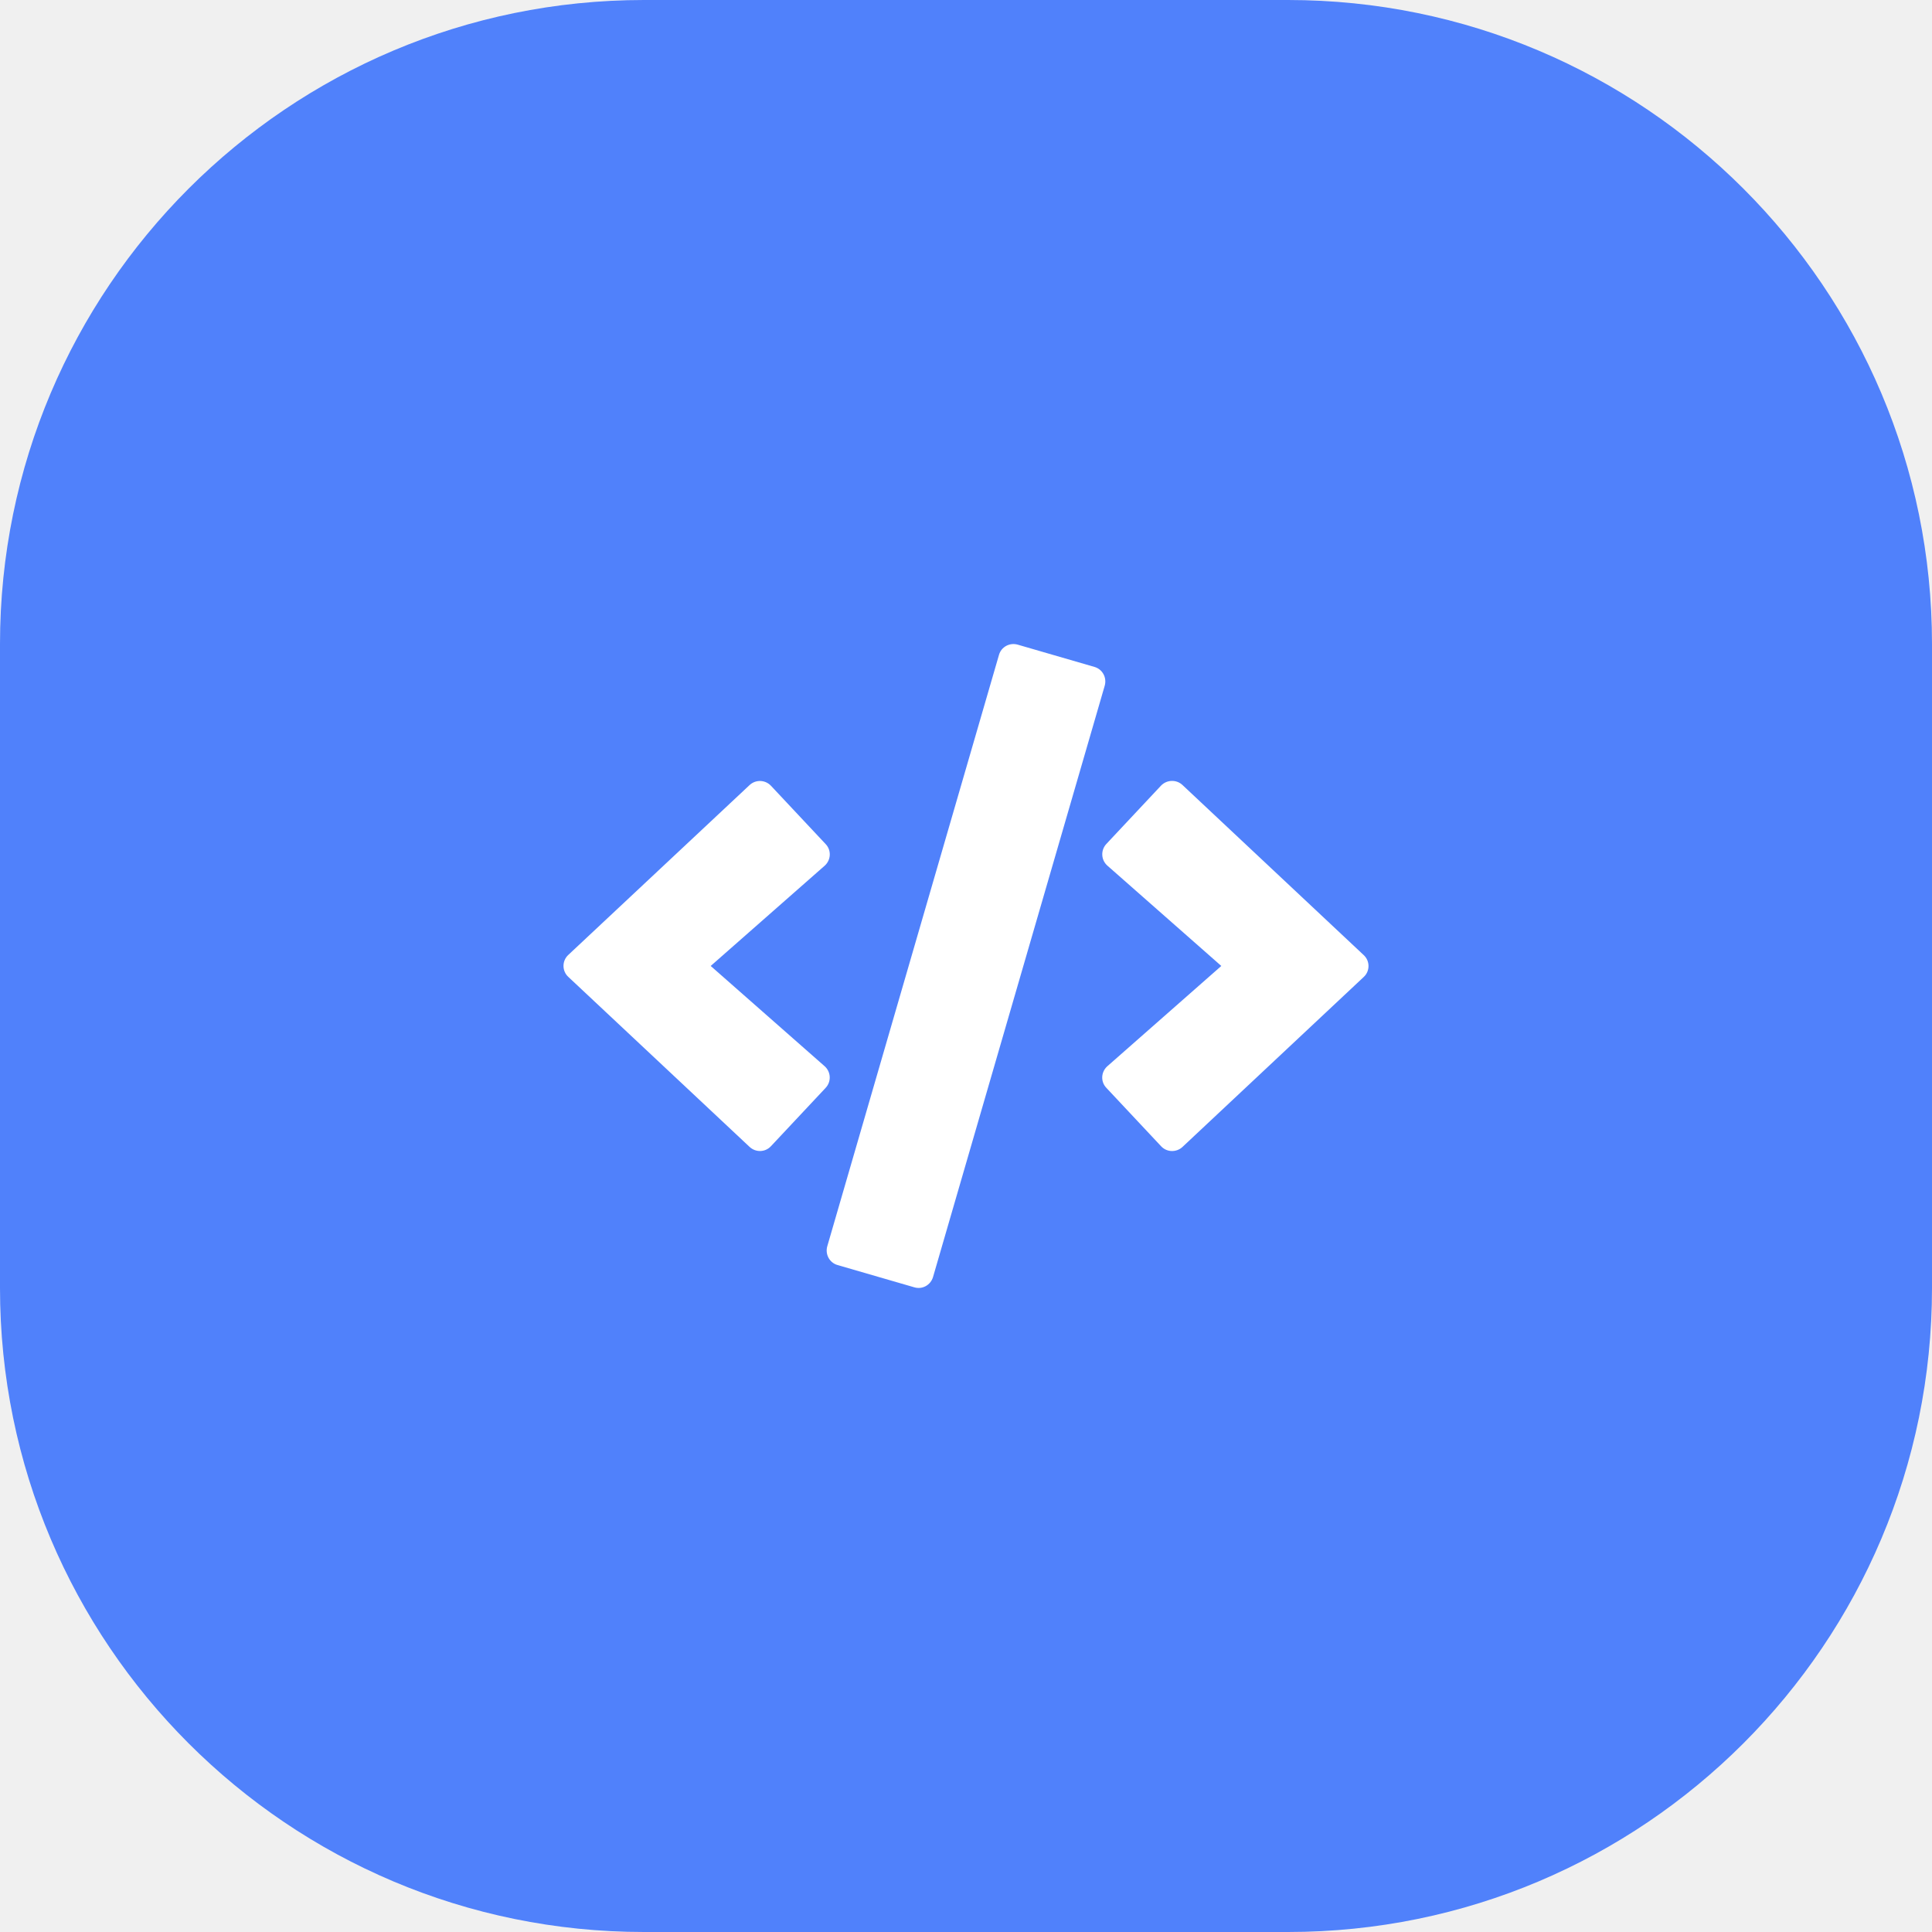
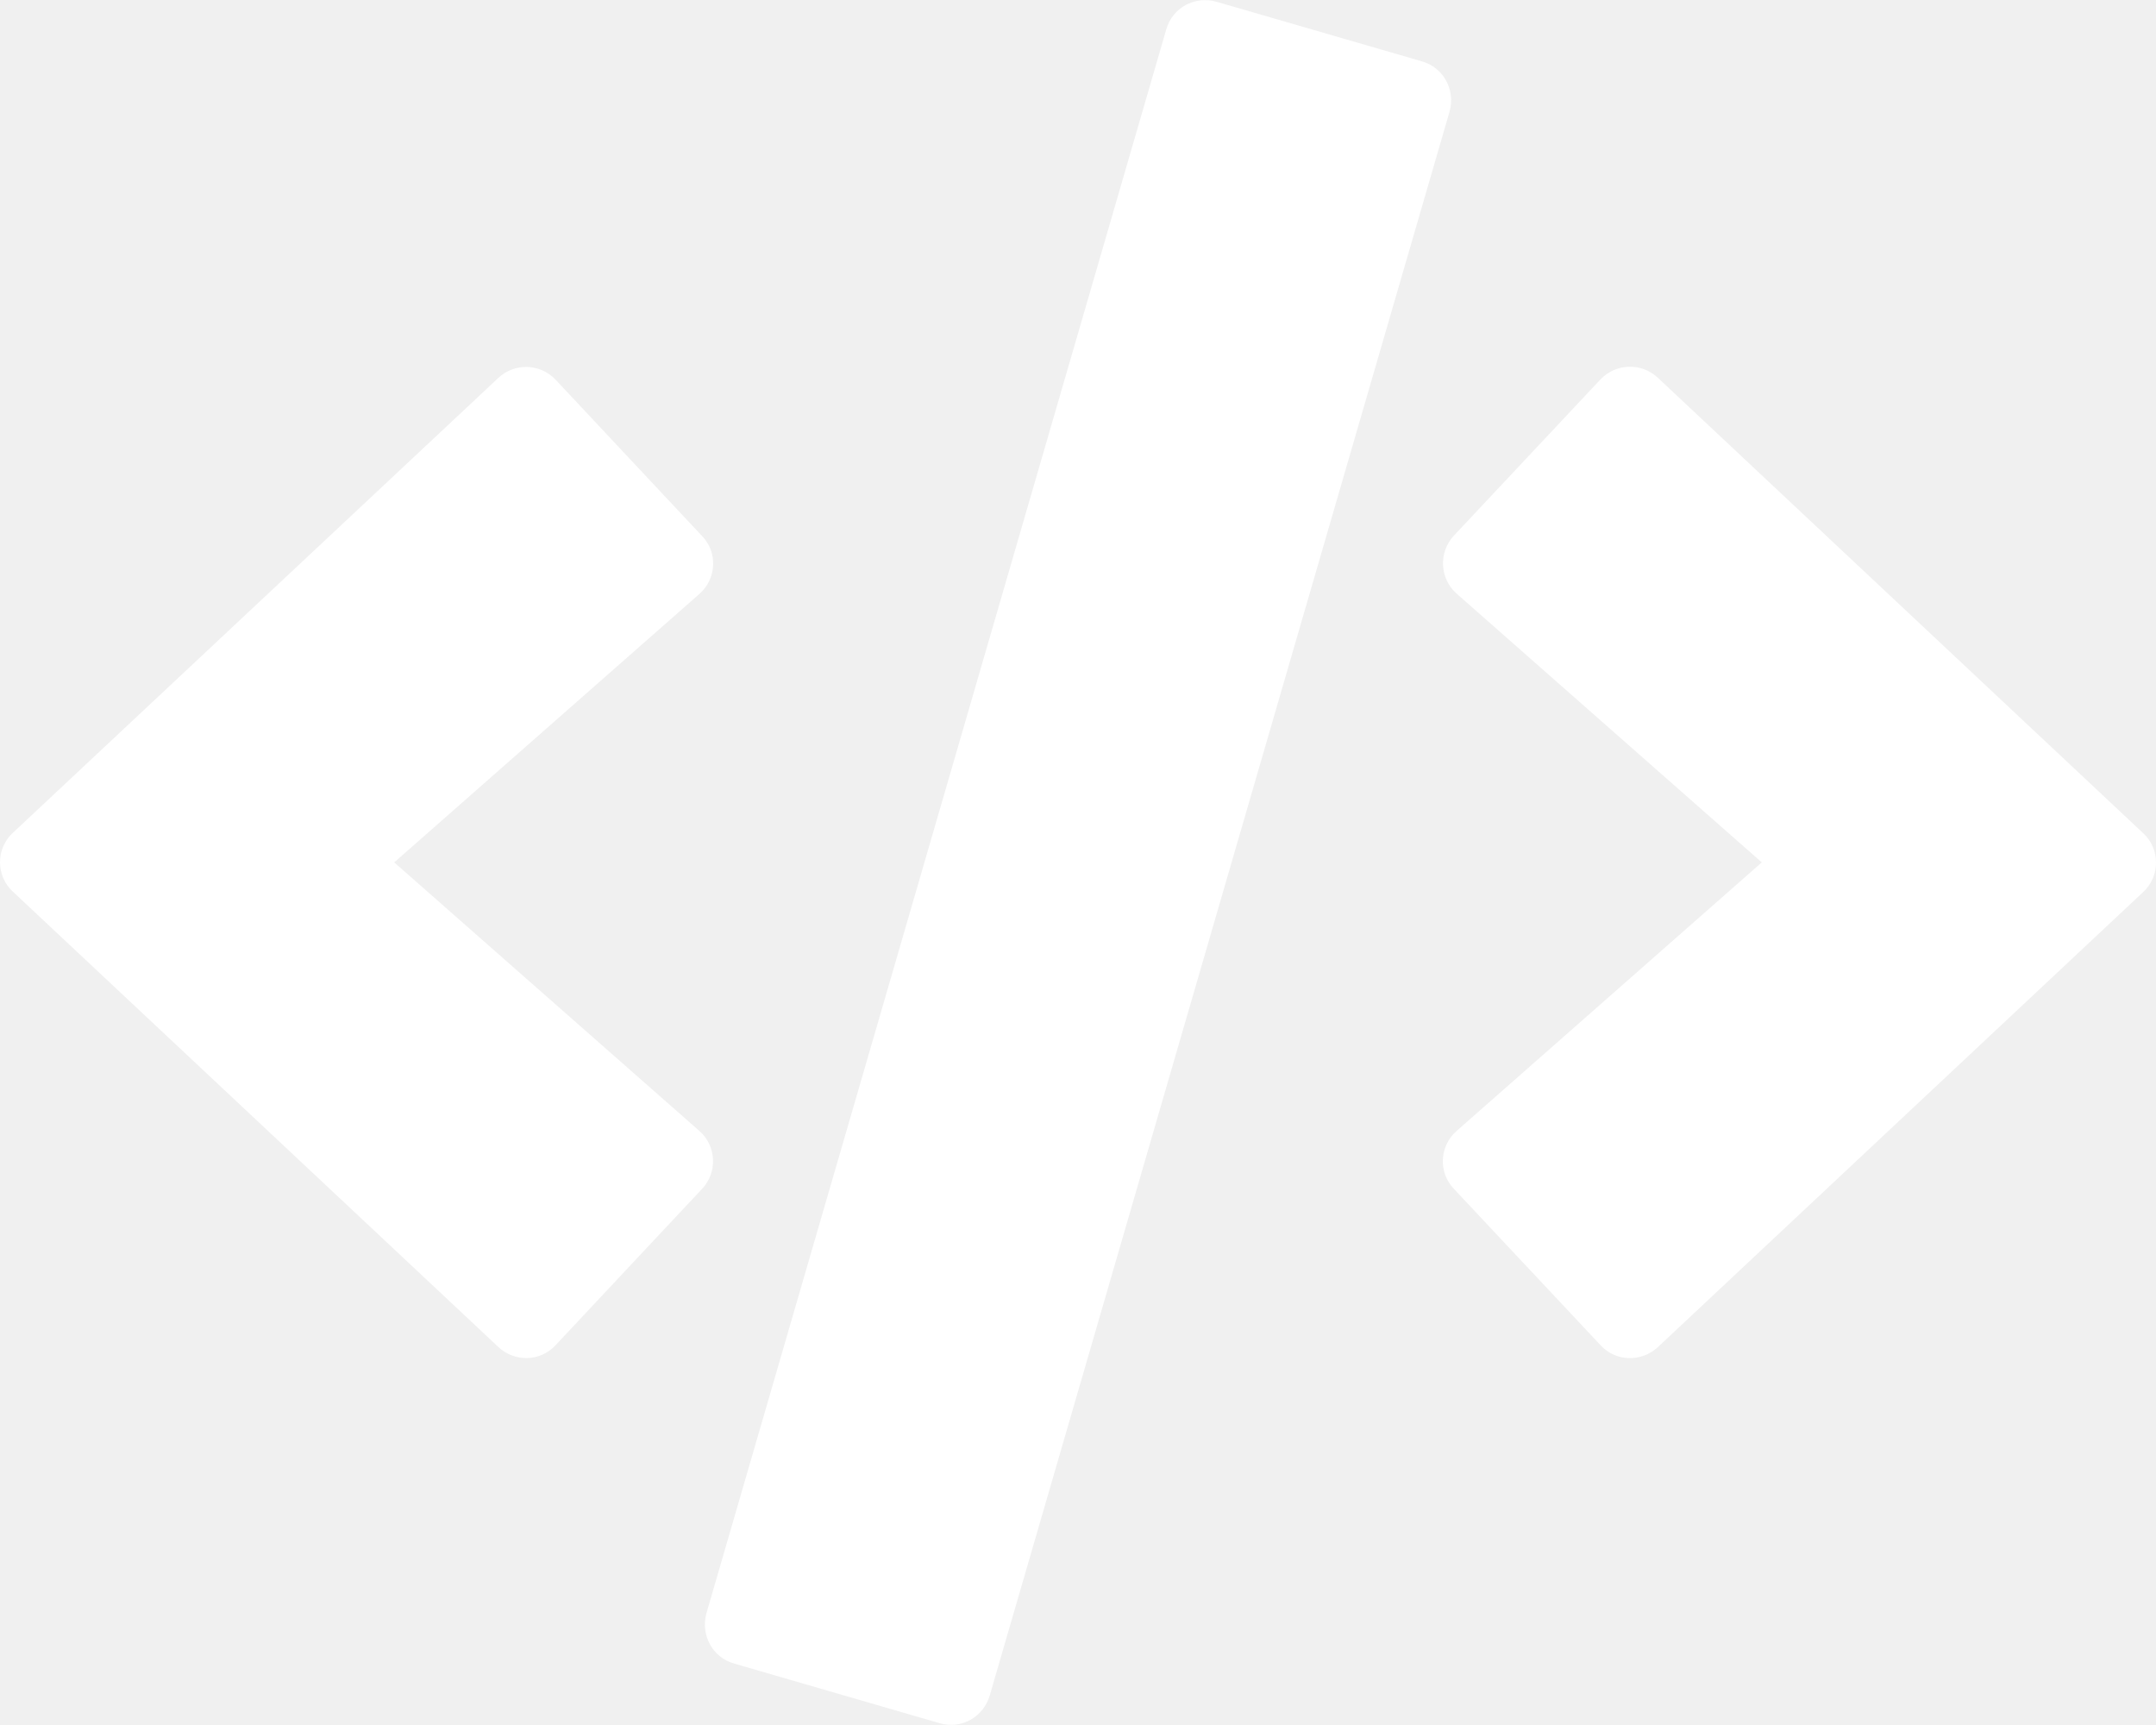
- <svg xmlns="http://www.w3.org/2000/svg" width="48" height="48" viewBox="0 0 48 48" fill="none">
-   <rect width="48" height="48" rx="16" fill="#5081FB" />
-   <path d="M22.716 31.983L20.81 31.43C20.61 31.374 20.497 31.165 20.553 30.965L24.819 16.272C24.875 16.072 25.084 15.959 25.284 16.016L27.19 16.569C27.39 16.625 27.503 16.834 27.447 17.034L23.181 31.727C23.122 31.927 22.916 32.043 22.716 31.983ZM19.154 28.477L20.513 27.027C20.657 26.874 20.647 26.631 20.488 26.49L17.657 23.999L20.488 21.509C20.647 21.368 20.66 21.125 20.513 20.971L19.154 19.522C19.013 19.372 18.775 19.362 18.622 19.506L14.12 23.724C13.96 23.871 13.96 24.124 14.12 24.271L18.622 28.493C18.775 28.637 19.013 28.63 19.154 28.477ZM29.378 28.496L33.88 24.274C34.04 24.128 34.04 23.874 33.88 23.728L29.378 19.503C29.228 19.362 28.99 19.369 28.846 19.518L27.487 20.968C27.343 21.122 27.353 21.365 27.512 21.506L30.343 23.999L27.512 26.49C27.353 26.631 27.34 26.874 27.487 27.027L28.846 28.477C28.987 28.63 29.225 28.637 29.378 28.496Z" fill="white" />
+ <svg xmlns="http://www.w3.org/2000/svg" width="20" height="16" viewBox="0 0 20 16" fill="none">
+   <path d="M8.716 15.983L6.81 15.43C6.61 15.374 6.497 15.165 6.553 14.964L10.819 0.272C10.875 0.072 11.084 -0.041 11.284 0.016L13.19 0.569C13.39 0.625 13.503 0.834 13.447 1.034L9.181 15.727C9.122 15.927 8.916 16.043 8.716 15.983ZM5.154 12.477L6.513 11.027C6.657 10.874 6.647 10.63 6.488 10.49L3.657 7.999L6.488 5.509C6.647 5.368 6.66 5.125 6.513 4.972L5.154 3.522C5.013 3.372 4.775 3.362 4.622 3.506L0.12 7.724C-0.04 7.871 -0.04 8.124 0.12 8.271L4.622 12.493C4.775 12.637 5.013 12.63 5.154 12.477ZM15.378 12.496L19.881 8.274C20.04 8.128 20.04 7.874 19.881 7.728L15.378 3.503C15.228 3.362 14.99 3.369 14.847 3.519L13.487 4.968C13.344 5.122 13.353 5.365 13.512 5.506L16.343 7.999L13.512 10.49C13.353 10.63 13.34 10.874 13.487 11.027L14.847 12.477C14.987 12.63 15.225 12.637 15.378 12.496Z" fill="white" />
</svg>
